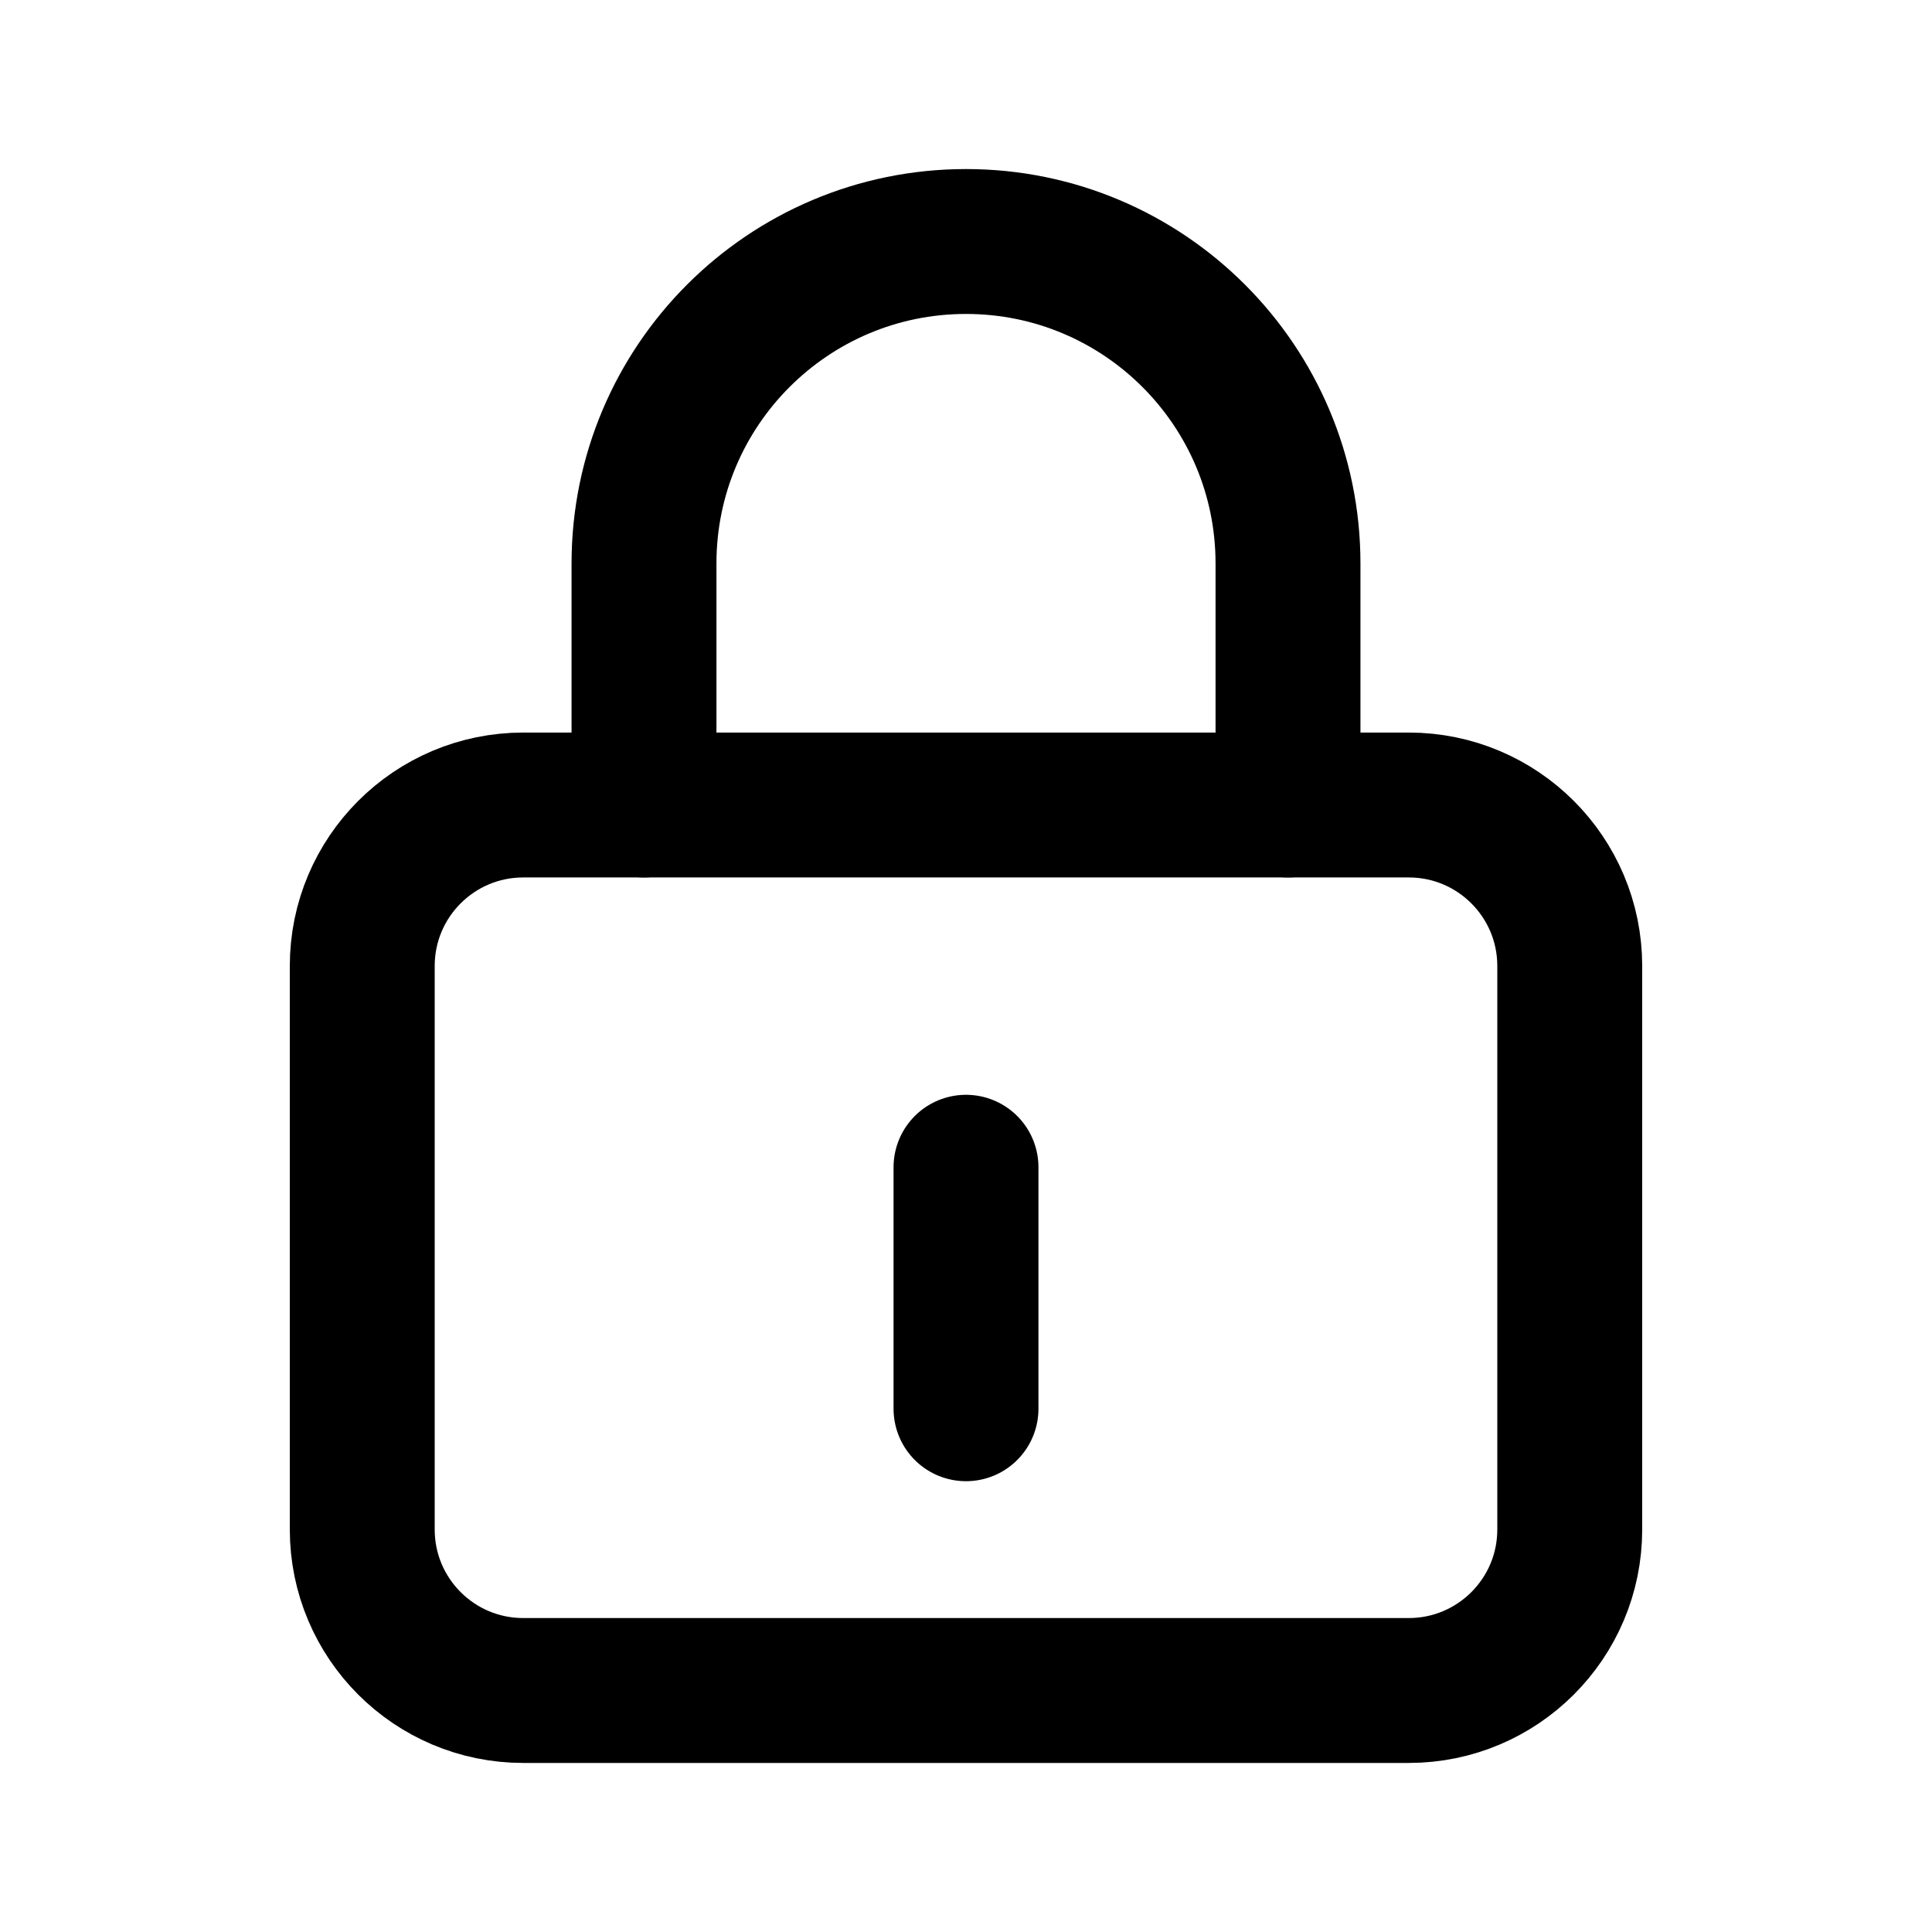
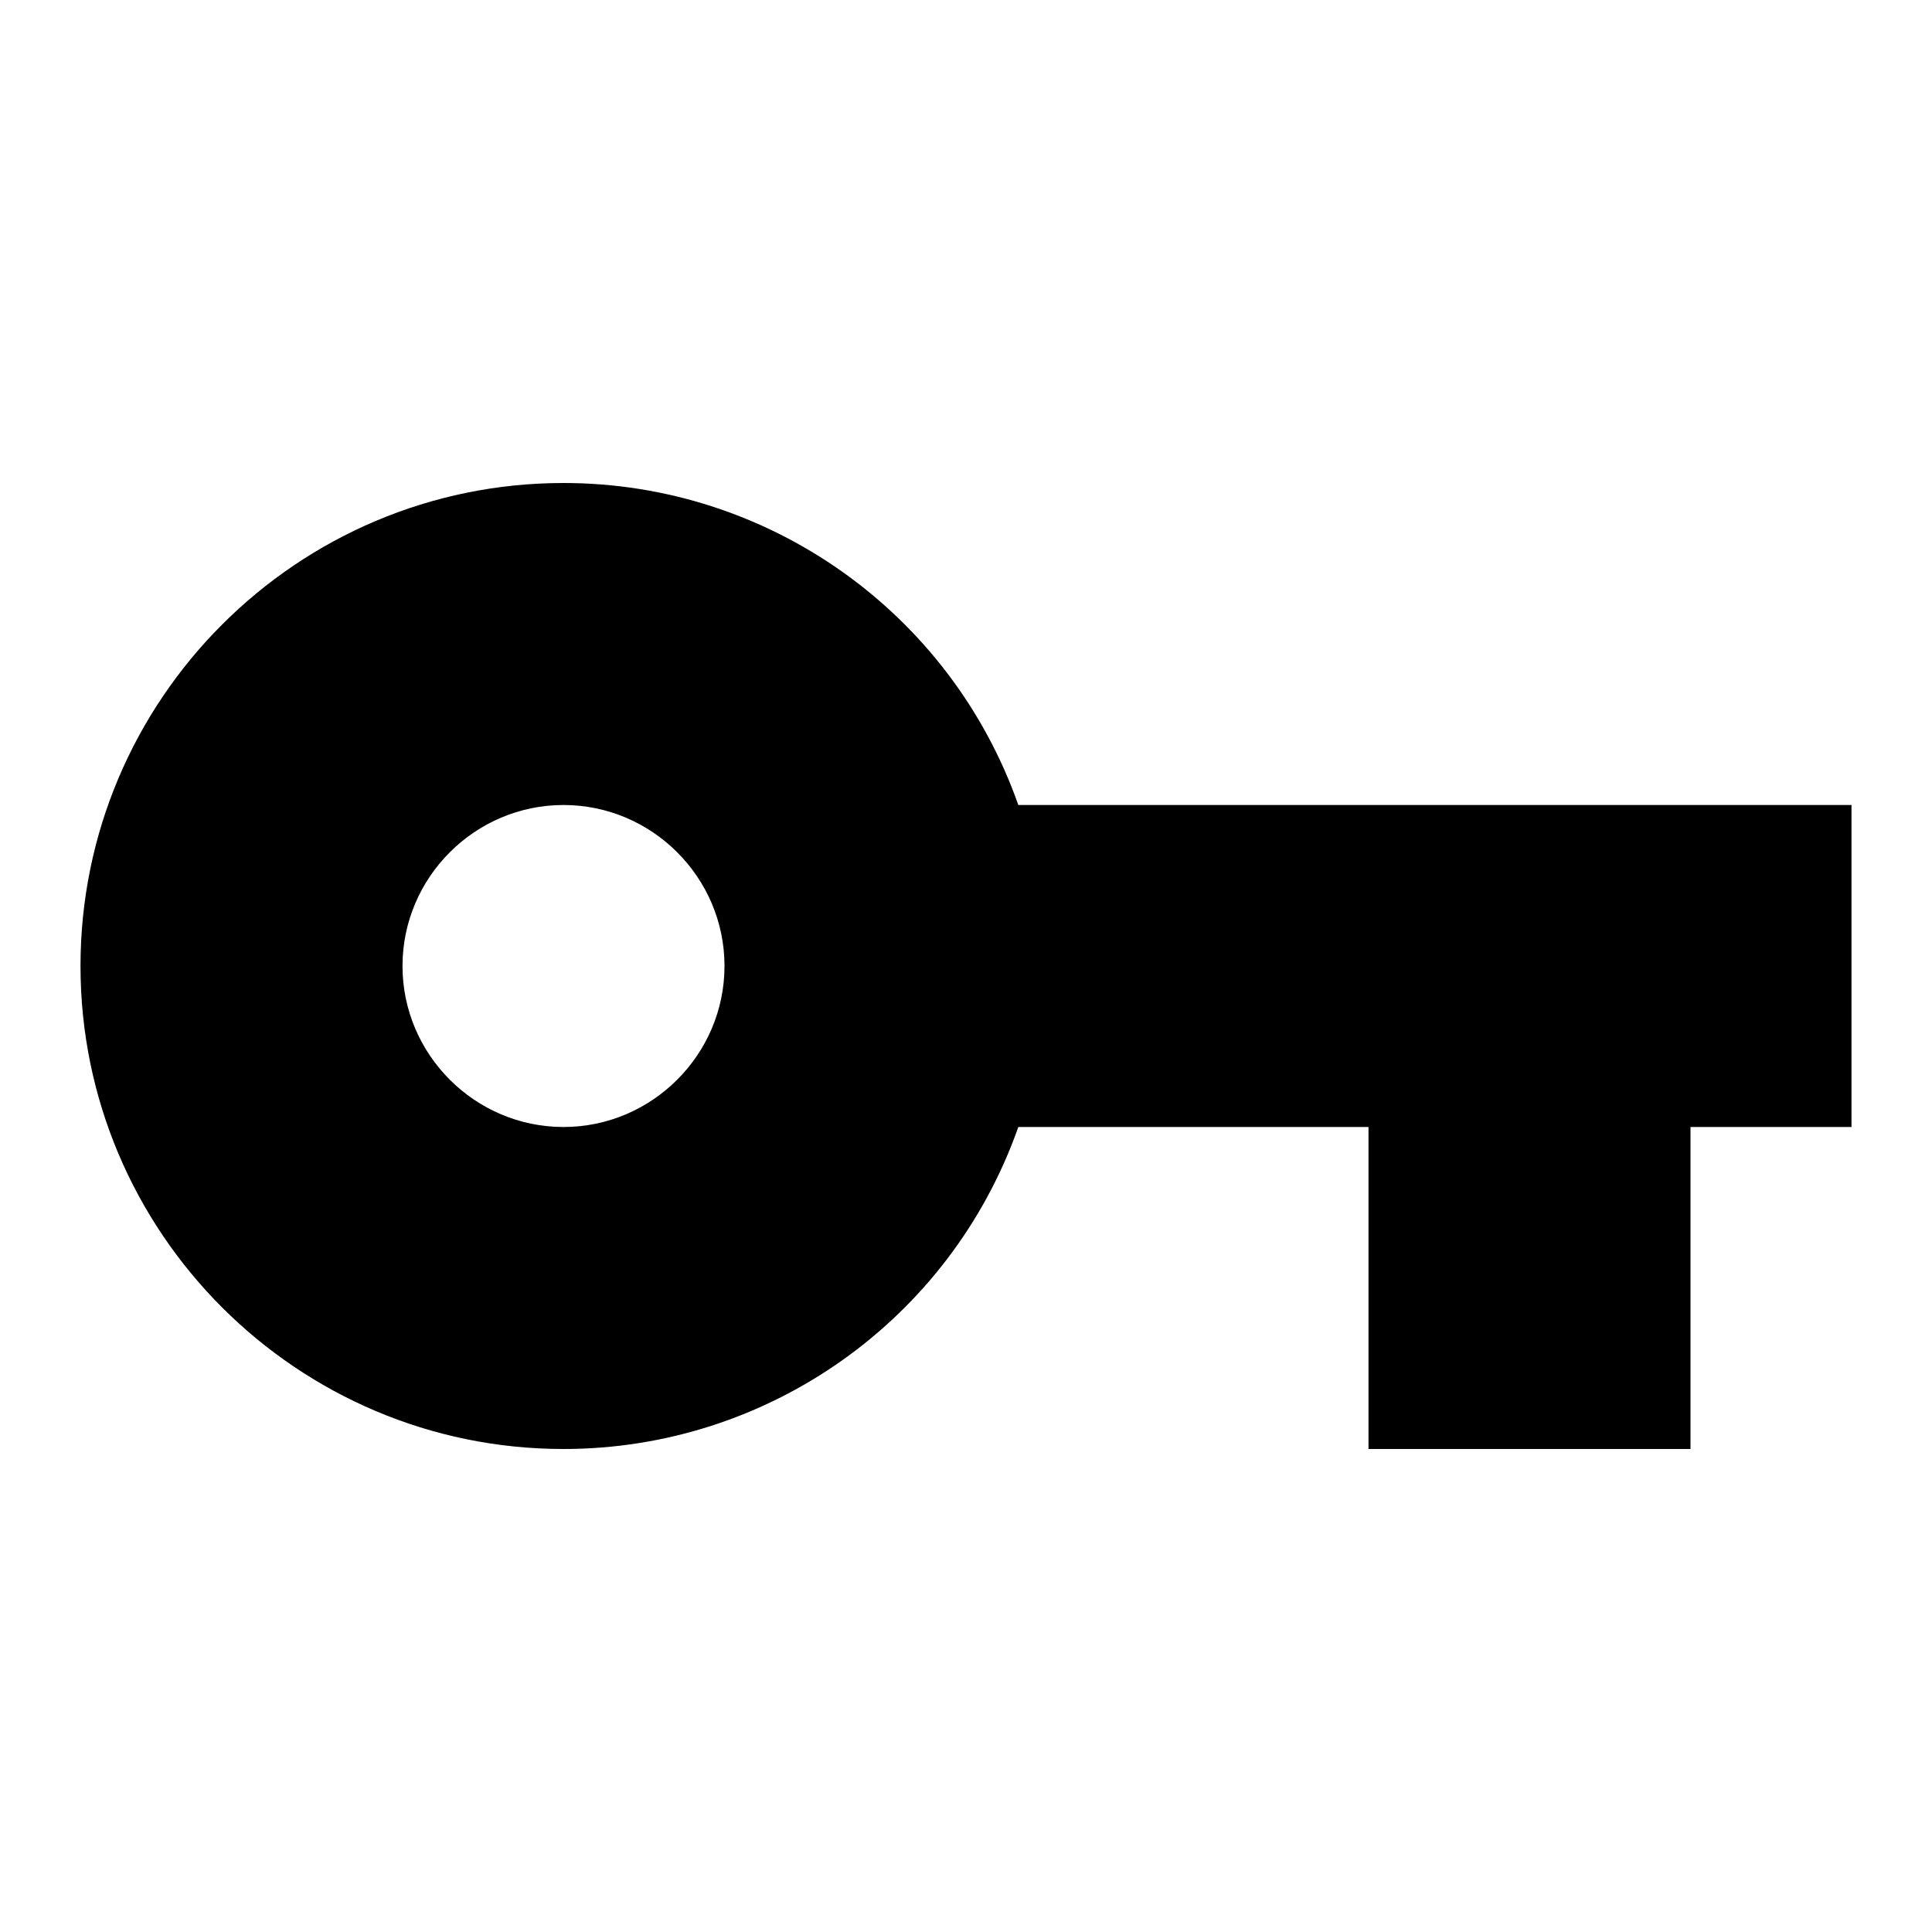
- <svg xmlns="http://www.w3.org/2000/svg" viewBox="0 0 24 24" fill="none" stroke="currentColor" stroke-width="1.8" stroke-linecap="round" stroke-linejoin="round">
-   <rect x="4.5" y="10" width="15" height="11" rx="2" />
-   <path d="M8 10V7a4 4 0 0 1 8 0v3" />
-   <path d="M12 14.5v3" />
+ <svg xmlns="http://www.w3.org/2000/svg" width="24" height="24" viewBox="0 0 24 24">
+   <path d="M12.65 10A5.99 5.99 0 0 0 7 6c-3.31 0-6 2.69-6 6s2.69 6 6 6a5.99 5.99 0 0 0 5.65-4H17v4h4v-4h2v-4H12.65zM7 14c-1.1 0-2-.9-2-2s.9-2 2-2 2 .9 2 2-.9 2-2 2z" />
</svg>
